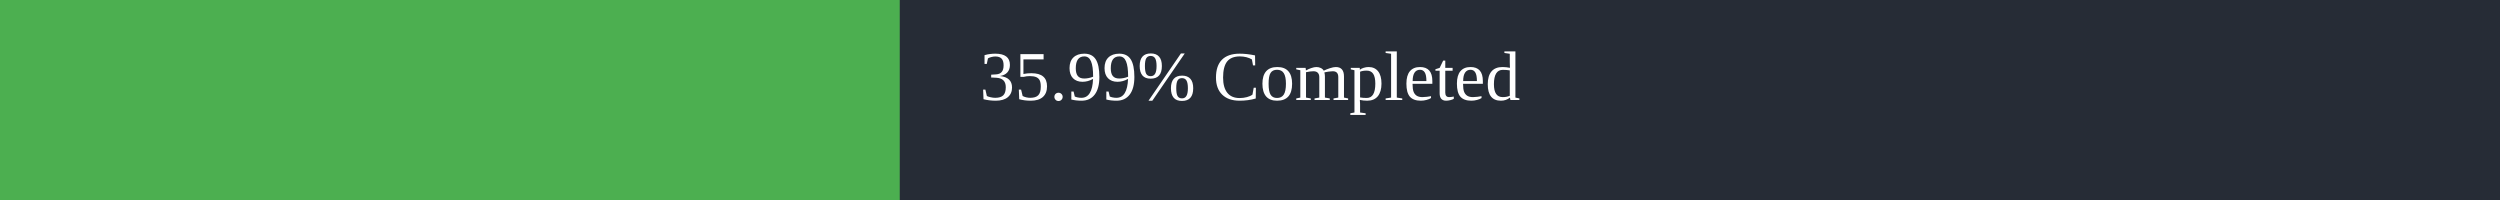
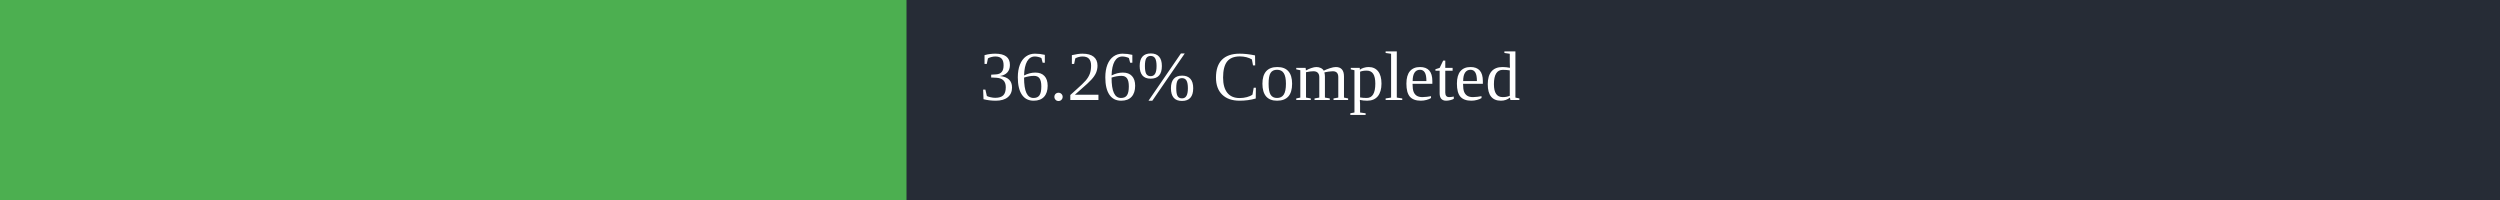
<svg xmlns="http://www.w3.org/2000/svg" width="500" height="40">
  <rect x="0" y="0" width="500" height="40" fill="#262C36" />
-   <rect x="0" y="0" width="179.95" height="40" fill="#4caf50" />
+   <rect x="0" y="0" width="181.3" height="40" fill="#4caf50" />
  <text x="250" y="20" text-anchor="middle" alignment-baseline="middle" font-size="14" fill="white">
-         35.99% Completed
+         36.26% Completed
      </text>
</svg>
